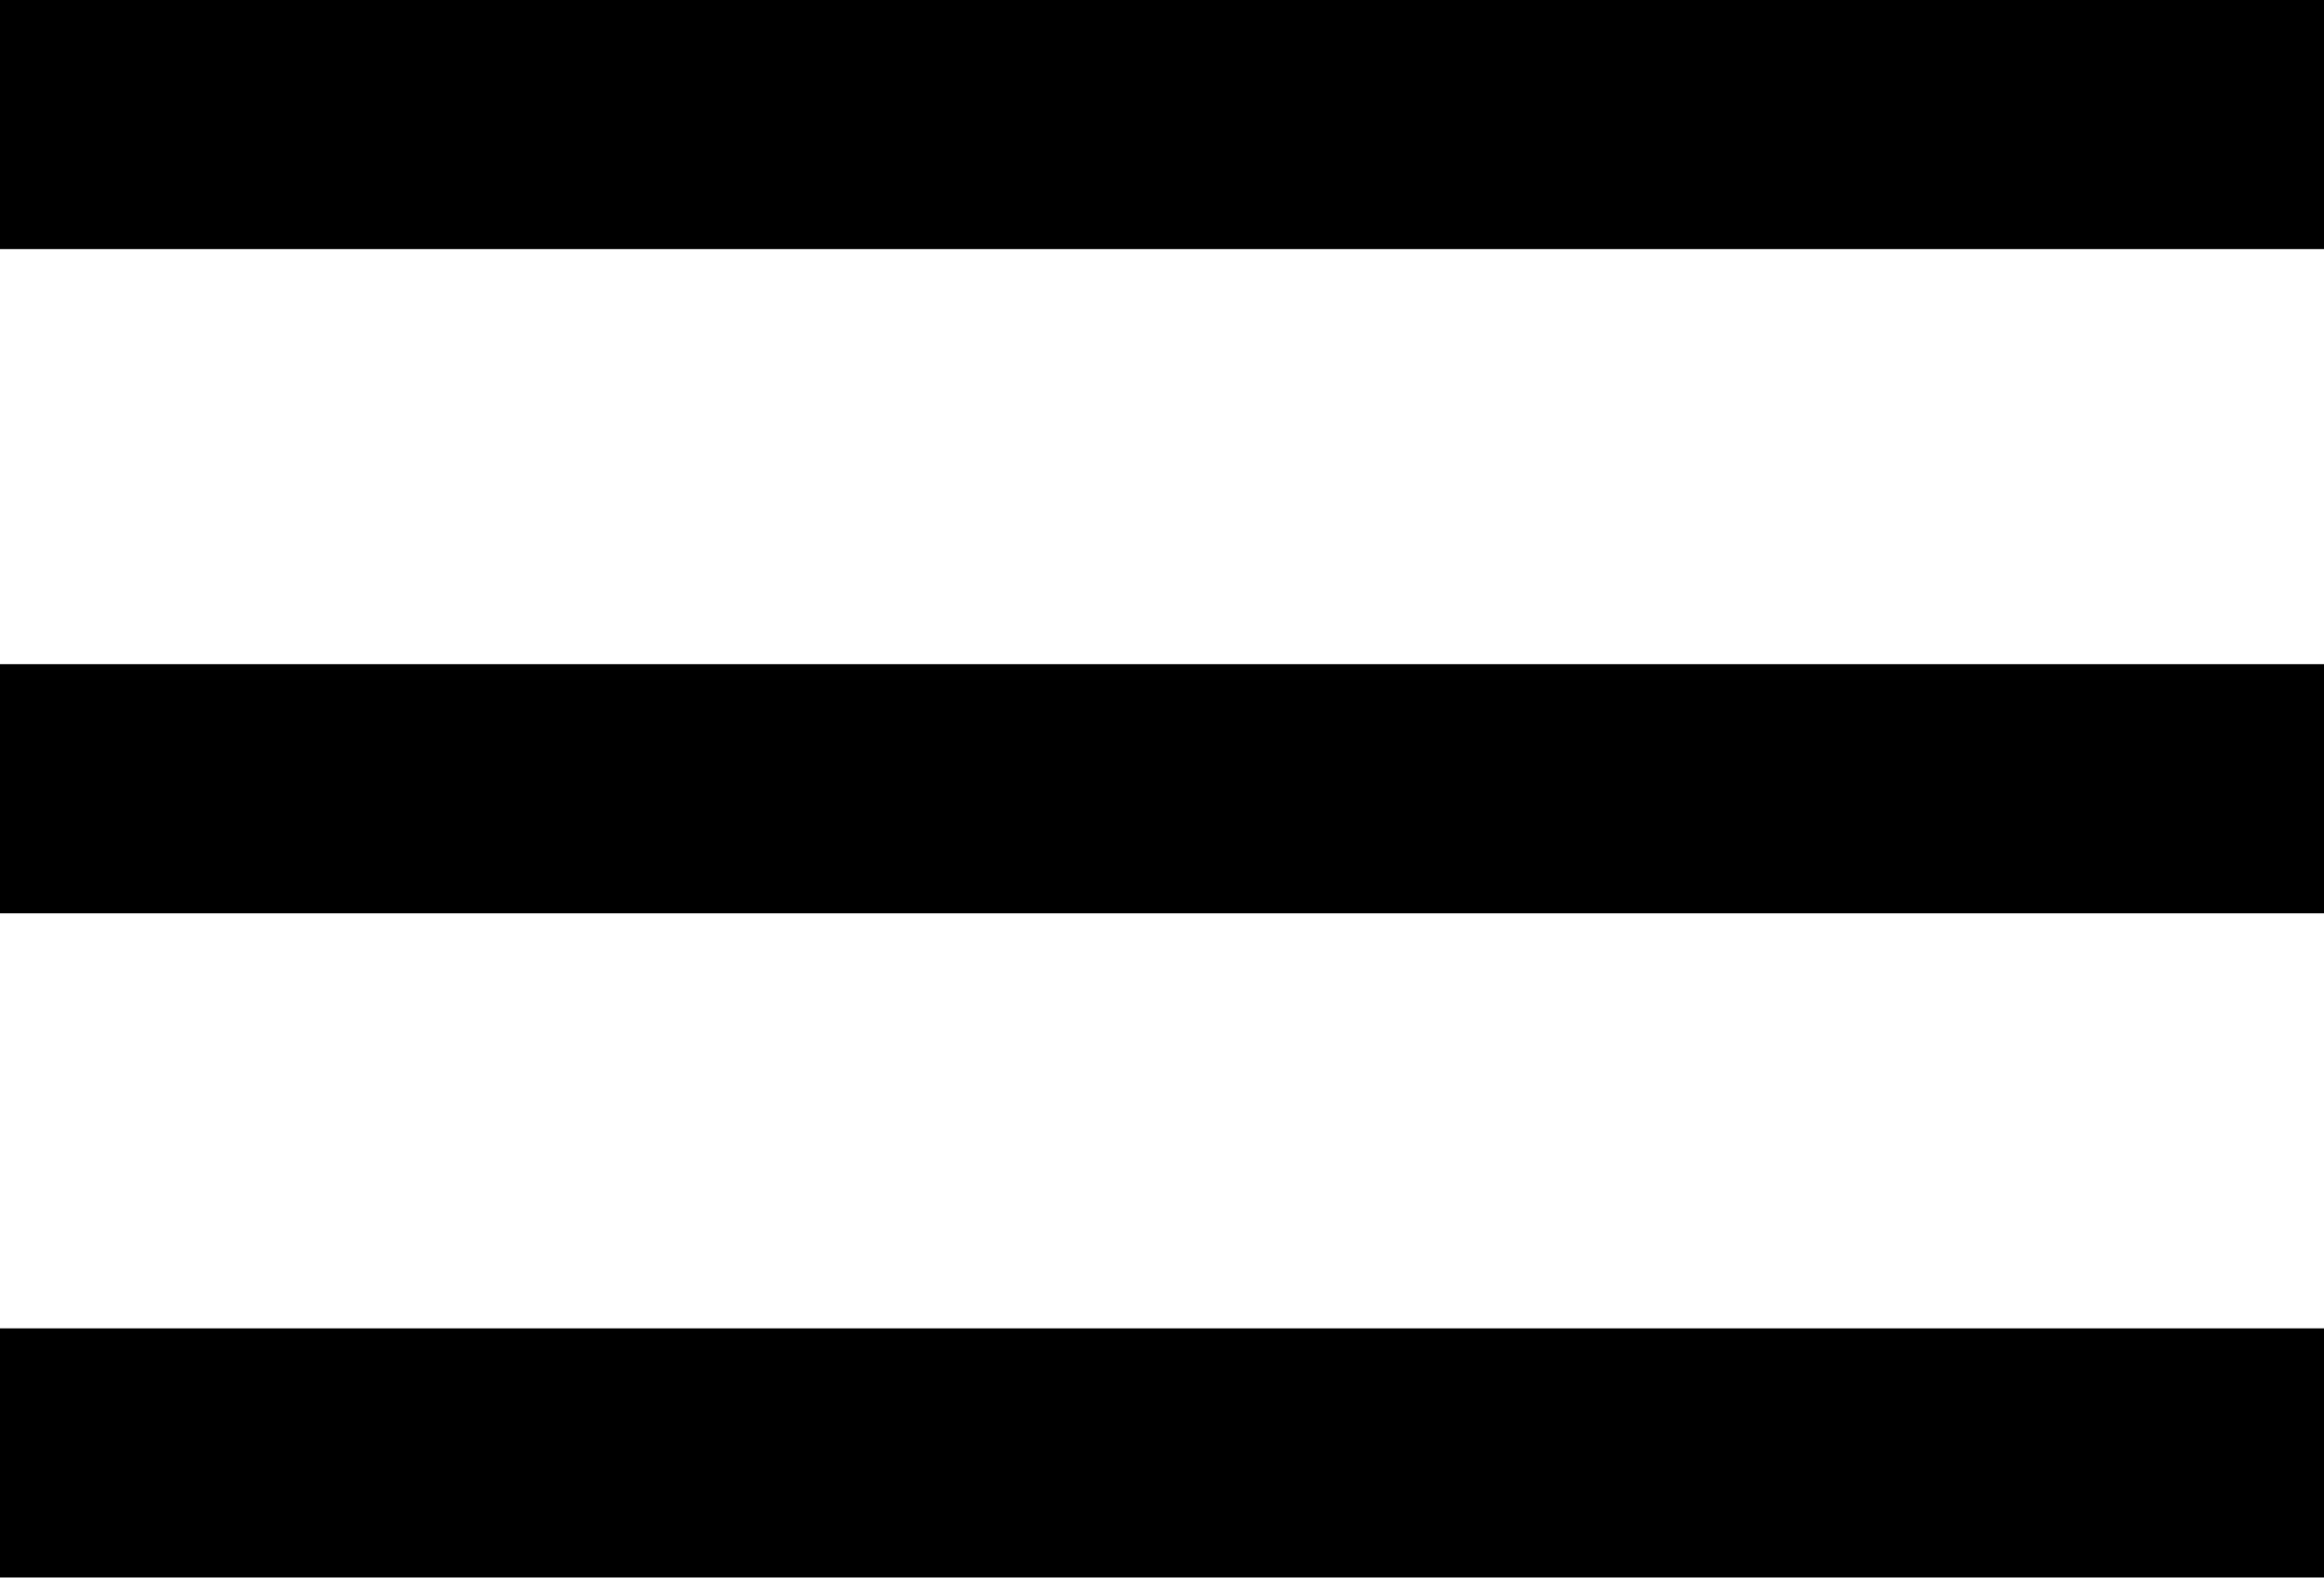
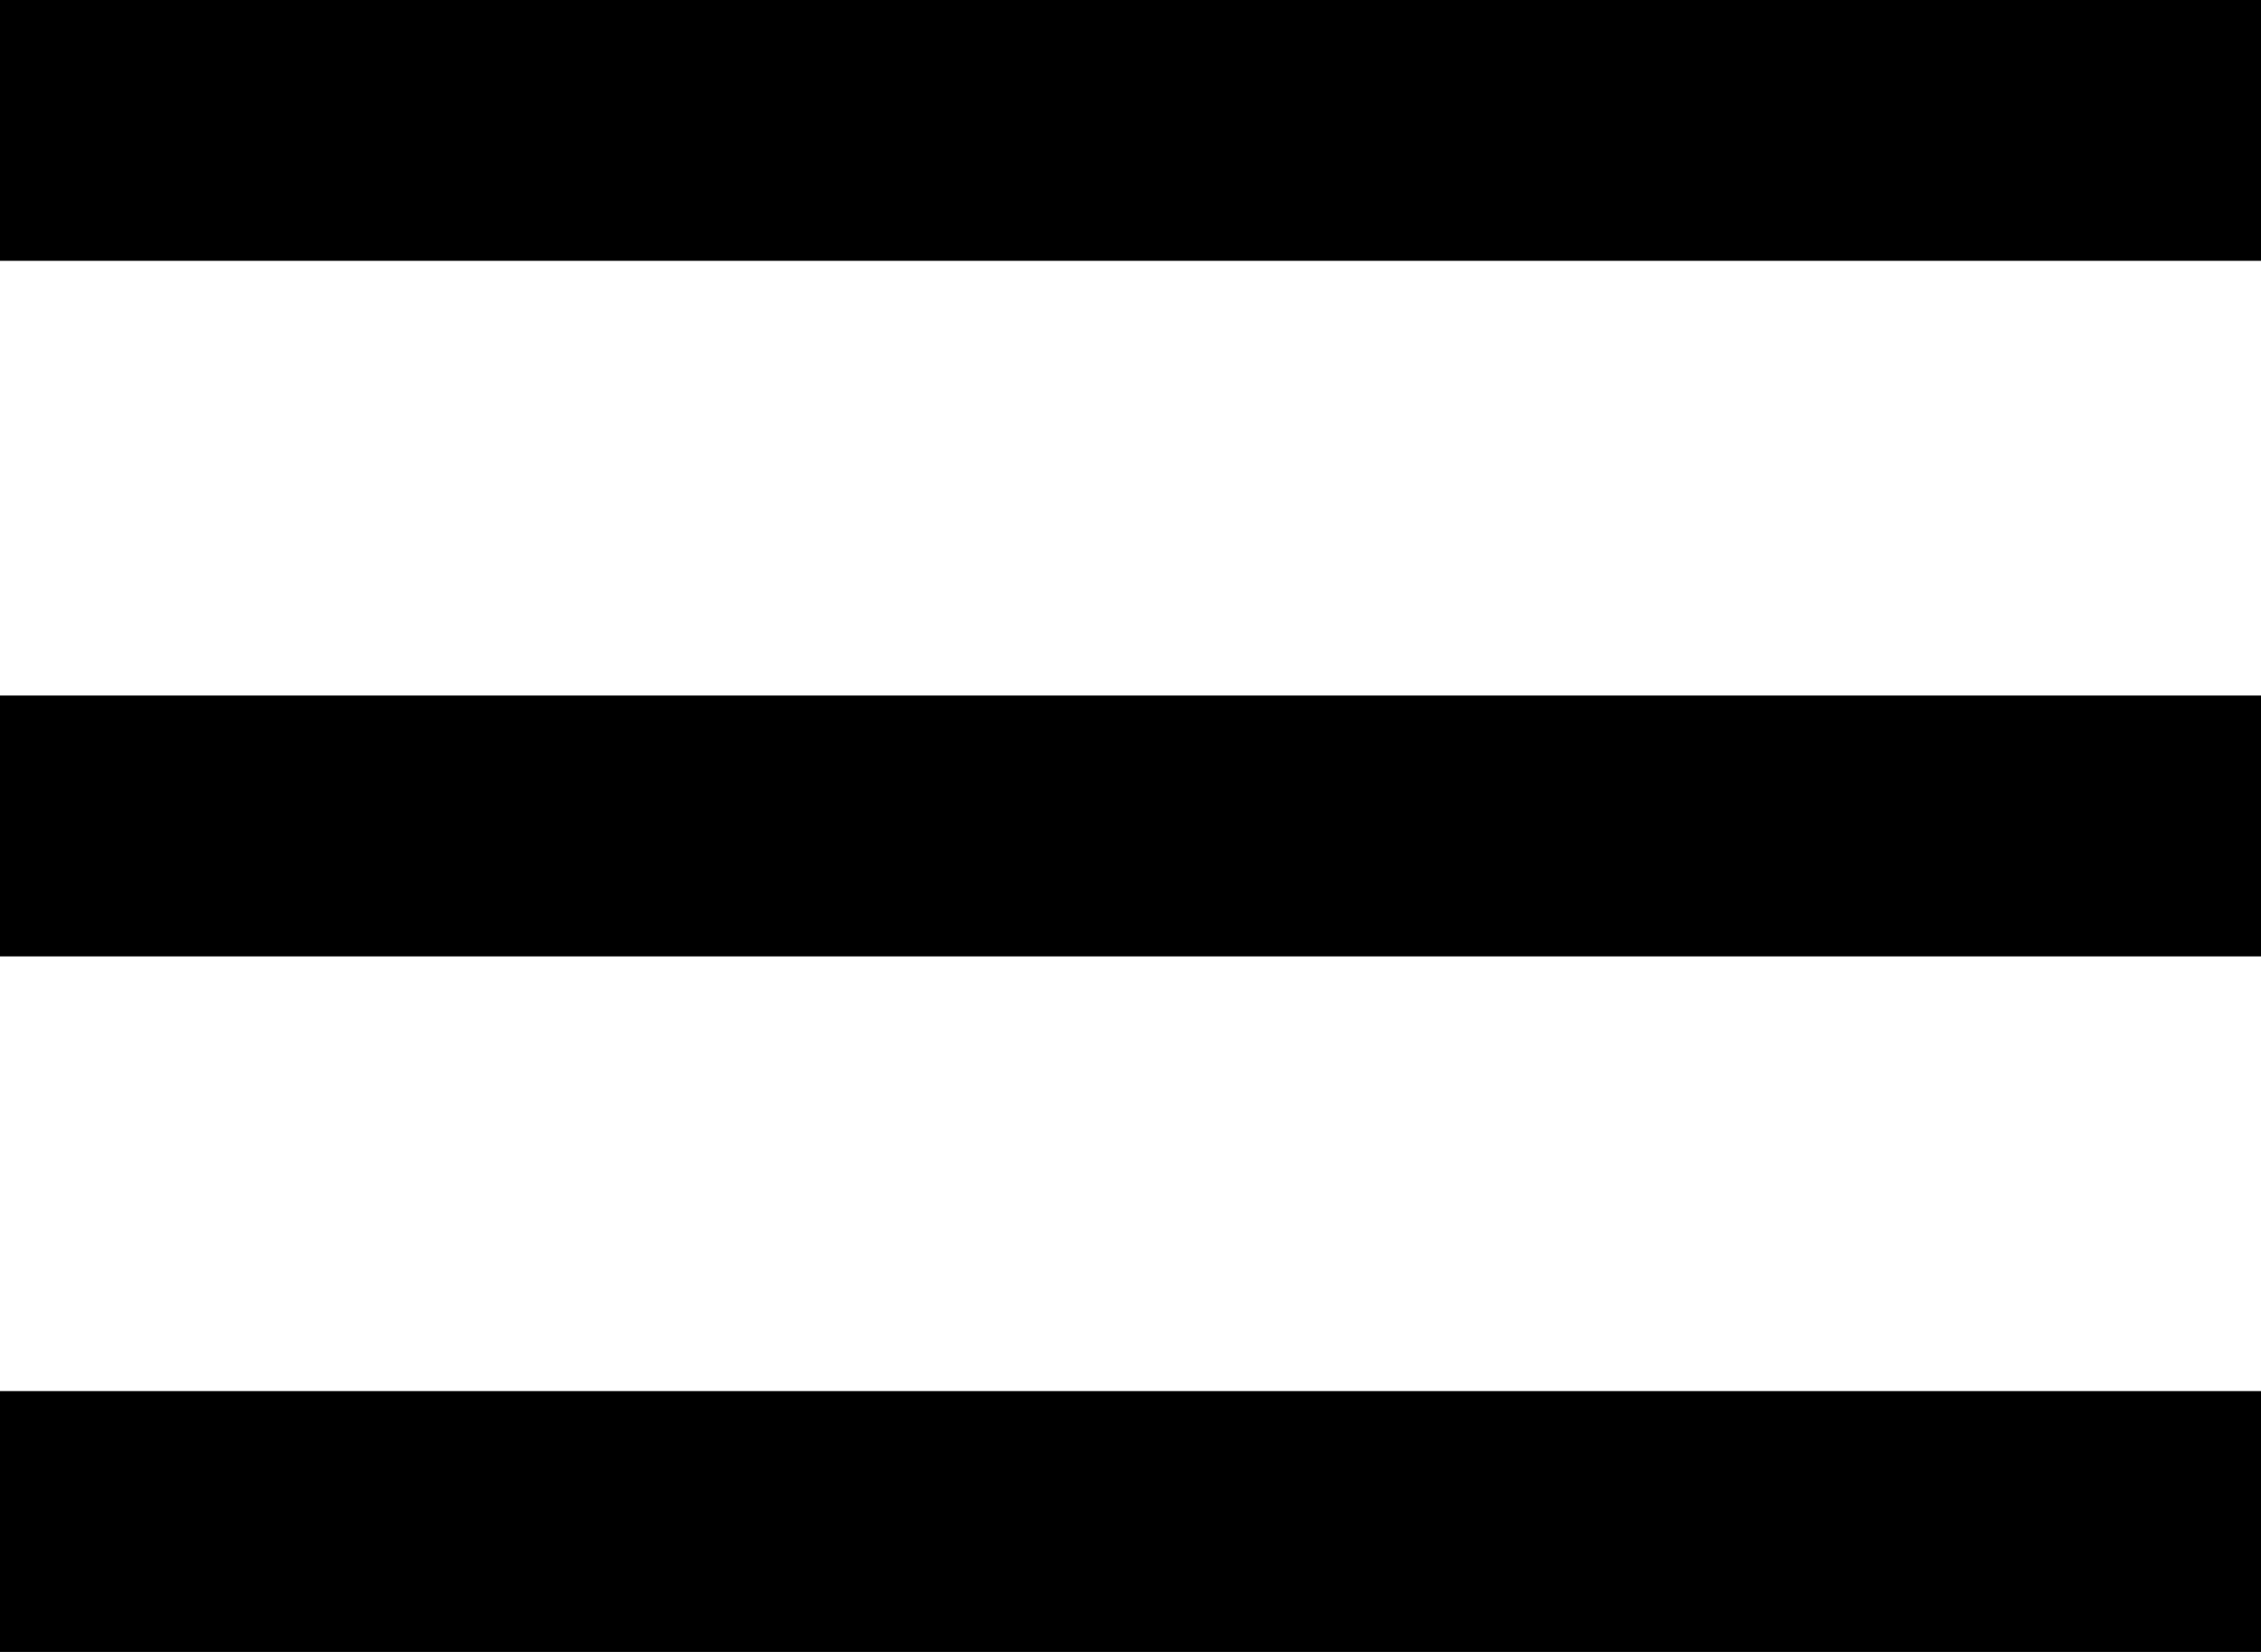
- <svg xmlns="http://www.w3.org/2000/svg" version="1.1" id="Layer_1" x="0px" y="0px" viewBox="0 0 28 19" style="enable-background:new 0 0 28 19;" xml:space="preserve">
+ <svg xmlns="http://www.w3.org/2000/svg" version="1.1" id="Layer_1" x="0px" y="0px" viewBox="0 0 26 19" style="enable-background:new 0 0 26 19;" xml:space="preserve">
  <g>
-     <rect y="0" width="28" height="3" />
-     <rect y="16" width="28" height="3" />
-     <rect y="8" width="28" height="3" />
+     <rect width="26" height="3" />
+     <rect y="16" width="26" height="3" />
+     <rect y="8" width="26" height="3" />
  </g>
</svg>
